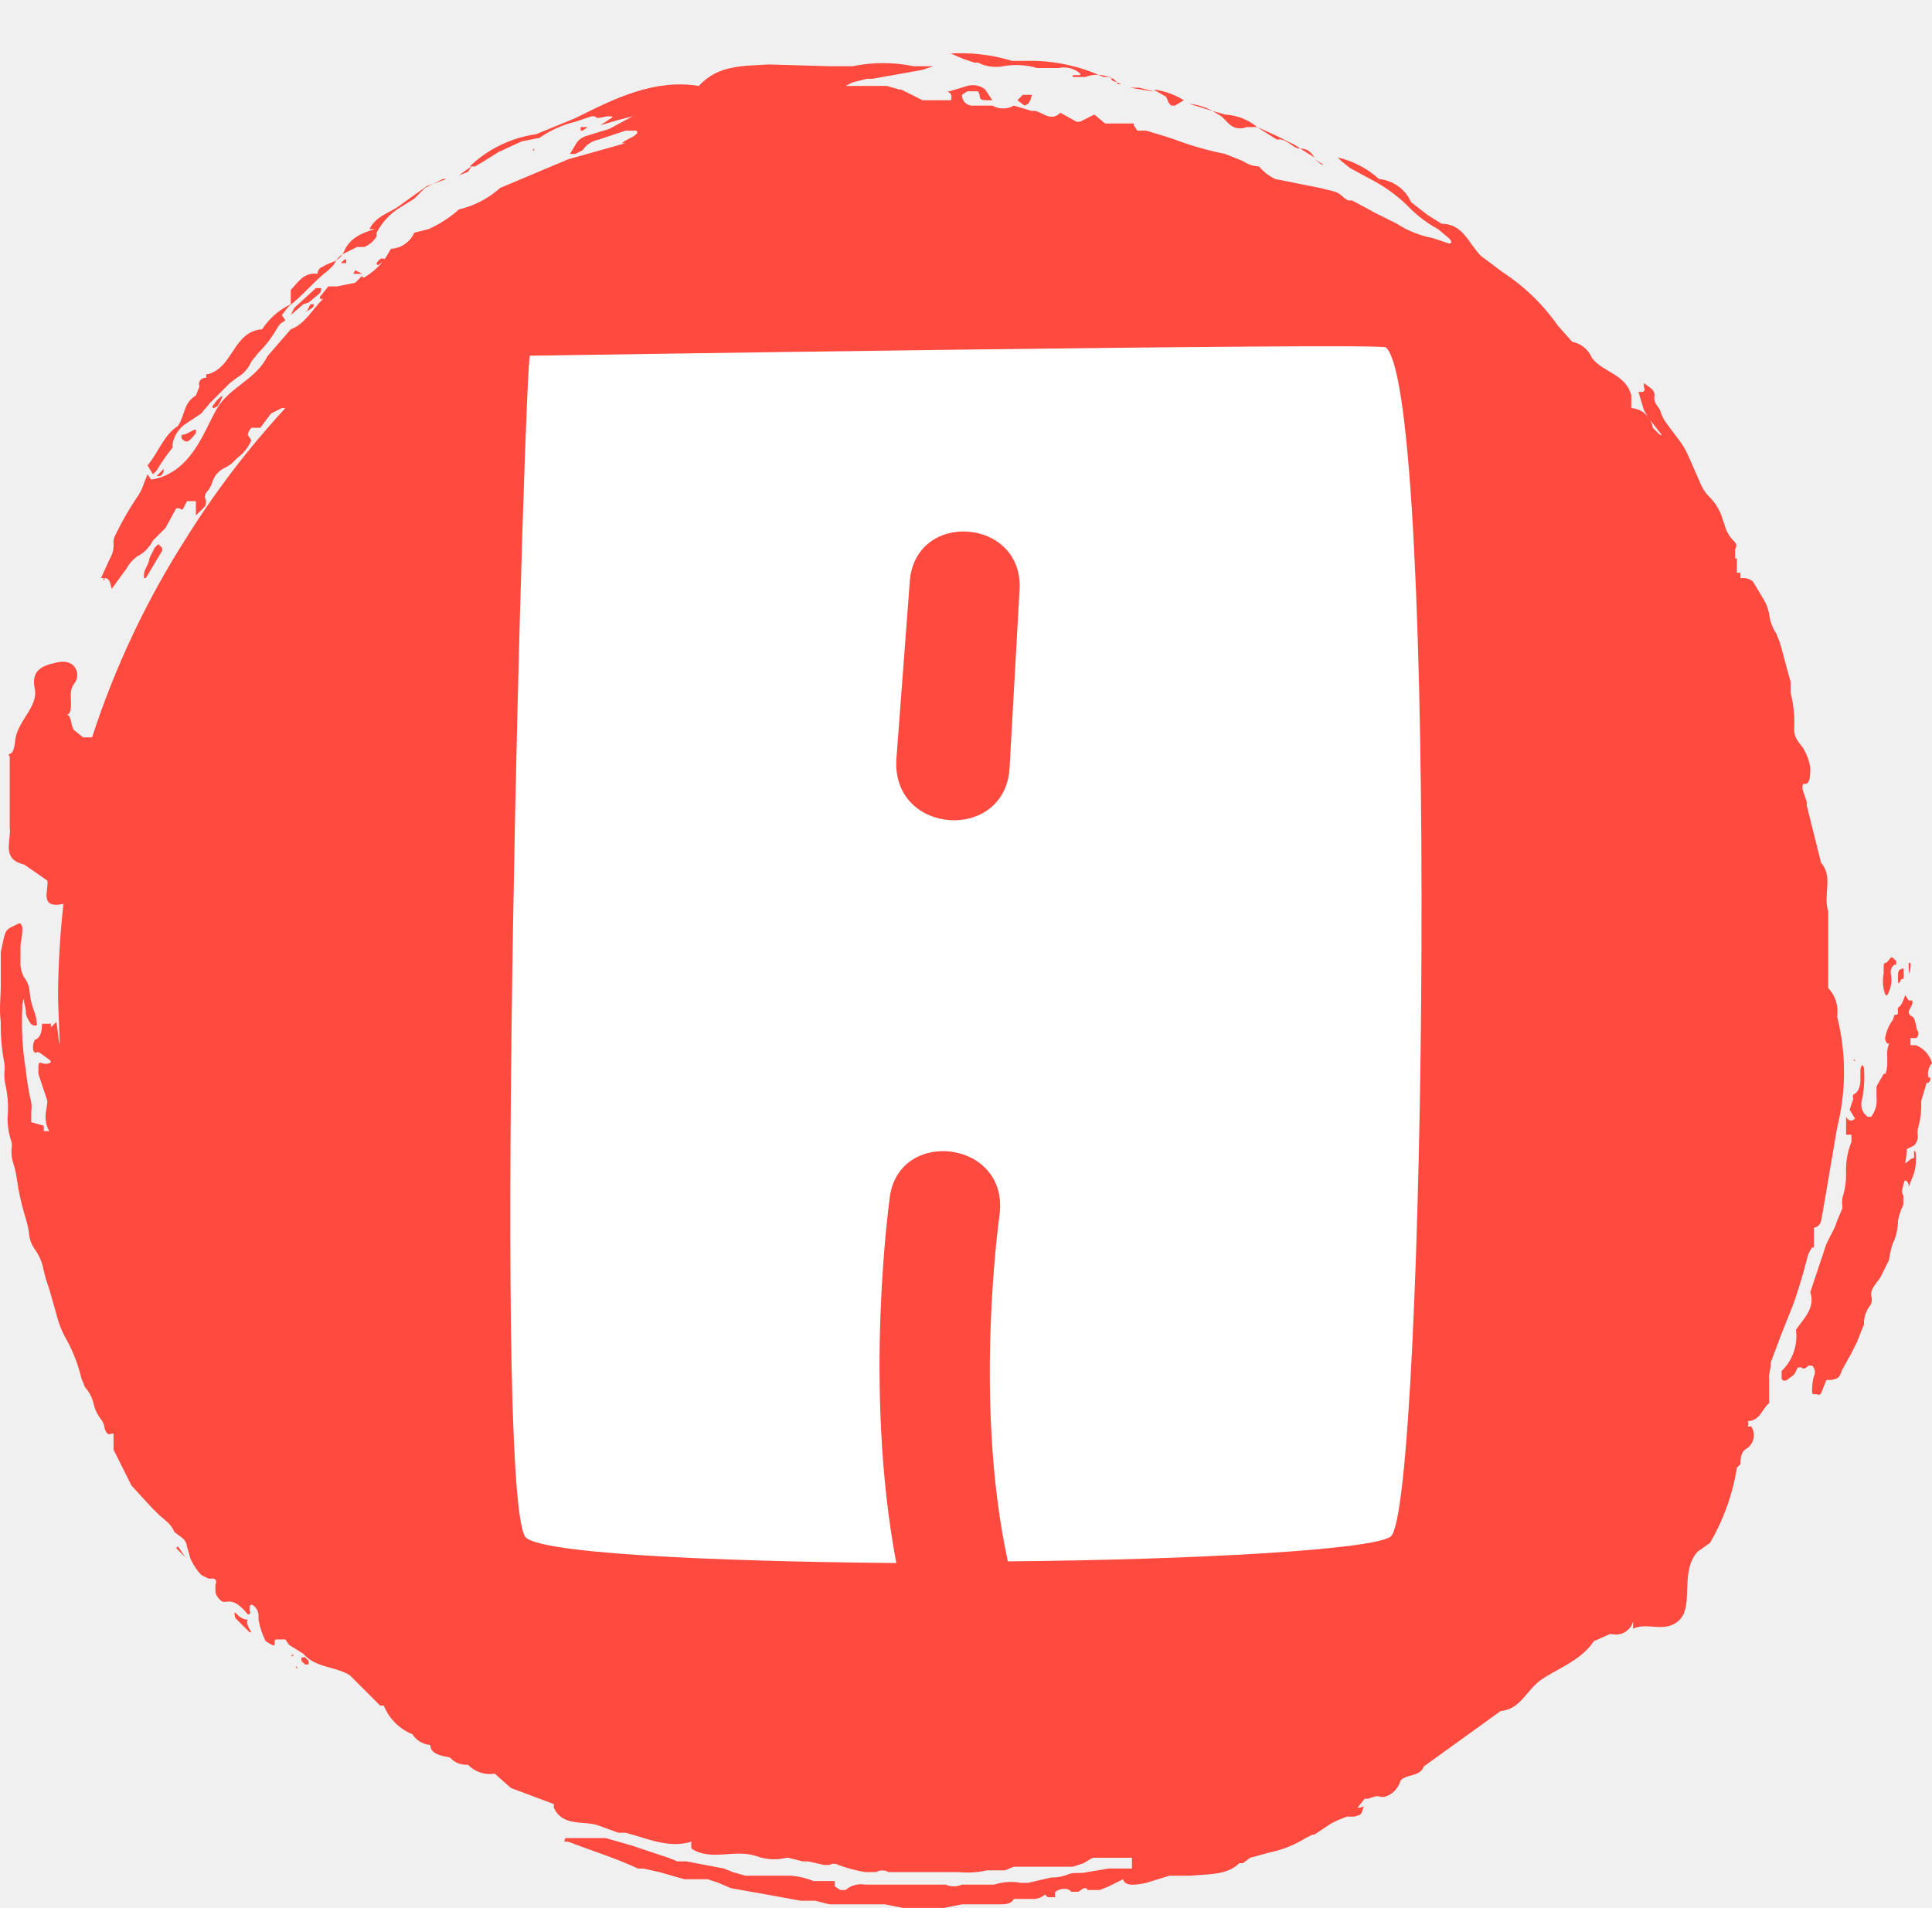
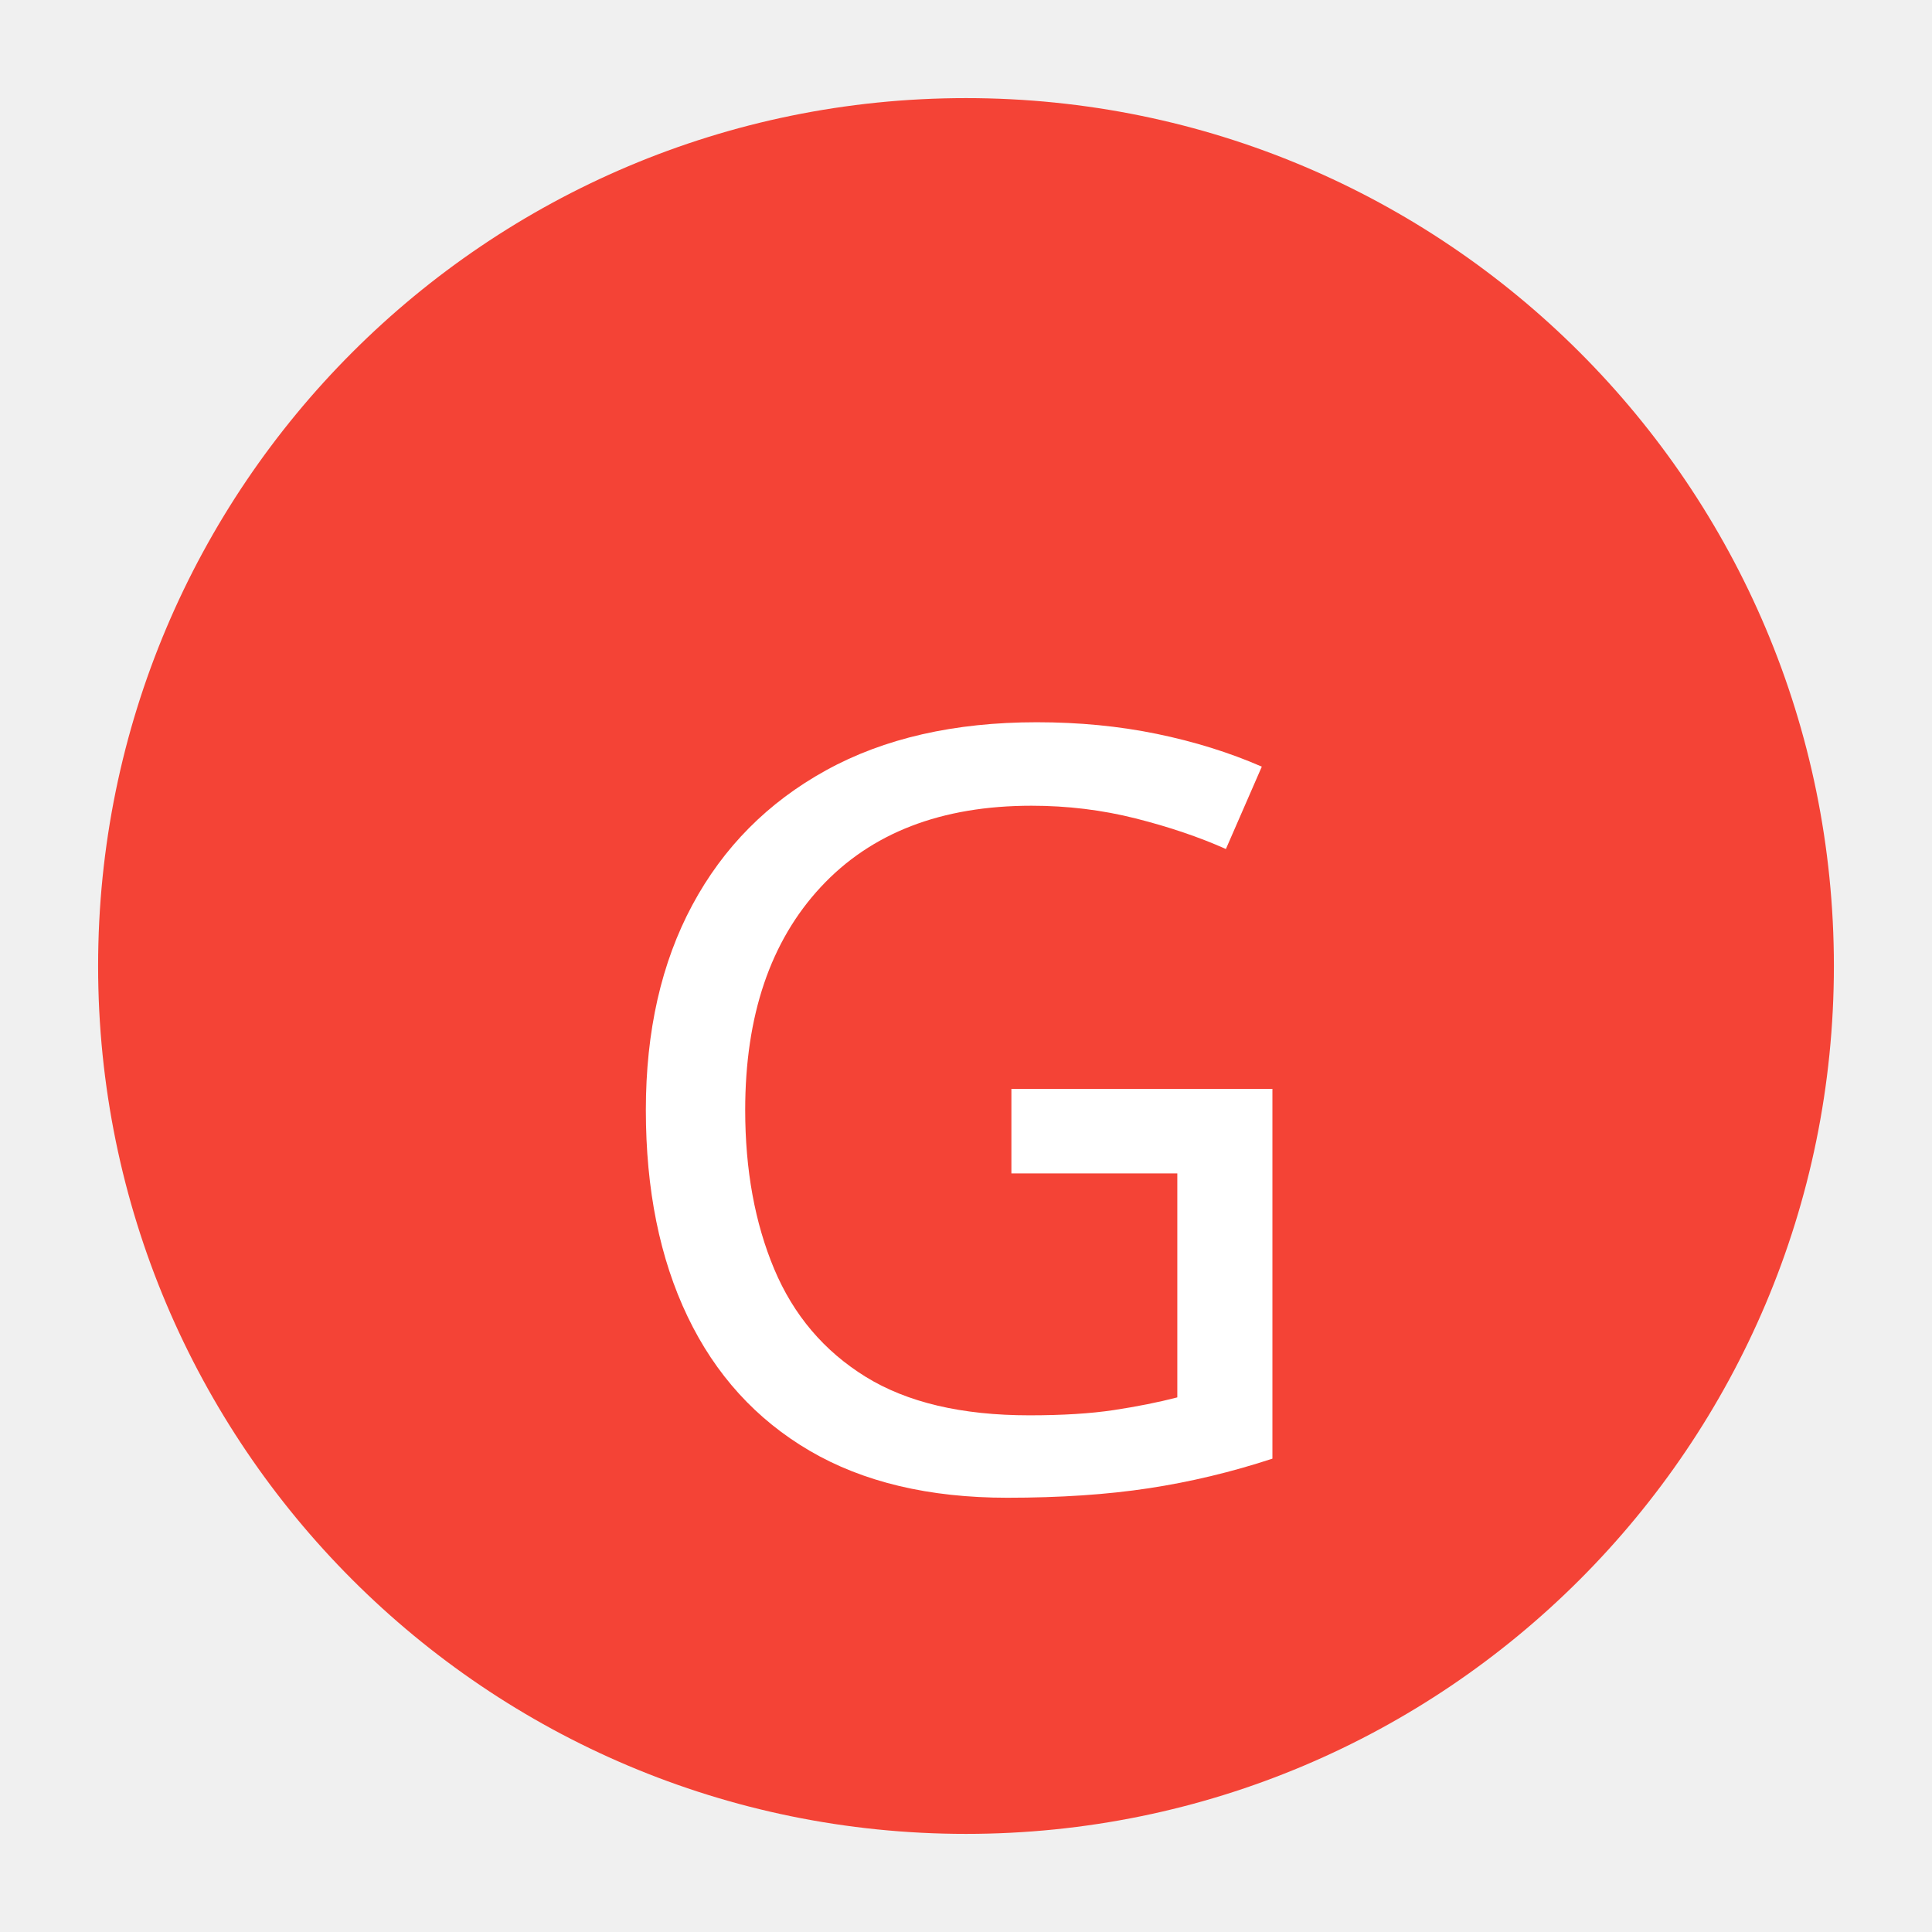
- <svg xmlns="http://www.w3.org/2000/svg" width="308.761" height="304.916" viewBox="0 0 106.008 104.687" class="css-1j8o68f" version="1.1" id="svg23">
-   <defs id="SvgjsDefs2684" />
-   <g id="SvgjsG2685" featurekey="rootContainer" transform="matrix(0.9820593,0,0,0.9820593,-0.05456052,0)" fill="#ff4a3f">
-     <g id="g17">
-       <path d="M19.8 15.3h.5l-.4-.2zm.5.1zm.8-.7c0 .1 0 .1.1.1l.4-.3c-.2-.1-.3-.1-.5.2zm.4-.2zm-4.1 2.3zm-.2.6l.3-.2c.1-.1.1-.2.1-.2h-.2l-.2.4c-.1-.1-.1 0 0 0zm2.2-2.9h-.1l-.2.2h.3zm-2.1 2.4l.6-.5c.1-.1.1-.2.1-.3h-.3l-1.2 1.1-.2.4.7-.6zm-1.1.8z" id="path3" />
-       <path d="M9.7 25v-.2a1.7 1.7 0 0 1 .7-1.1l.9-.6.5-.6.7-.7.4-.4.4-.3a1.9 1.9 0 0 0 .8-.9l.4-.5a5.9 5.9 0 0 0 1-1.3l.2-.3.3-.2-.2-.3.4-.5c.8-.6 1.4-1.4 2.2-2l.3-.3a1.4 1.4 0 0 1 .5-.6l.8-.4h.4a1.4 1.4 0 0 0 .7-.6V13a3.5 3.5 0 0 1 1.3-1.4l.8-.5.2-.2.4-.4 1-.5h.2l-1.1.4-1.4 1c-.6.5-1.4.6-1.8 1.4h.3c-.7.2-1.4.5-1.7 1.2s-.8.6-1.2.9a.4.4 0 0 0-.3.4c-.8-.1-1.1.5-1.5.9v.8a3.9 3.9 0 0 0-1.6 1.4c-1.6.1-1.6 2.1-3 2.5h-.1a.2.2 0 0 0 0 .2c-.3 0-.5.2-.4.5l-.2.5c-.7.4-.6 1.1-1 1.7-.8.5-1.1 1.5-1.7 2.2l.3.5.2-.2a11.6 11.6 0 0 1 .9-1.3zM53.9 3.3l.6.2h.2a2.2 2.2 0 0 0 1.4.2 4.1 4.1 0 0 1 1.9.1h1.2a1.4 1.4 0 0 1 1.2.3.1.1 0 0 1 0 .1H60a.1.1 0 0 0 0 .1h.7a1.8 1.8 0 0 1 1.3 0c.2 0 .1.1.2.2l.5.2h-.2c-.2-.4-.5-.4-.8-.4a9.7 9.7 0 0 0-4.3-.9h-.8A9.8 9.8 0 0 0 53 3h.2zm7.3 3.1zM50.3 4.7zm10.9 1.7h.2-.2zM19 14.7zm32.1-10zm17.6 2.2a.9.9 0 0 0 1 .2h.6a3.1 3.1 0 0 0-1.8-.7l-.7-.2.5.3zm-3.4-1.3c0 .1.1.2.2.3h.2l.5-.3a4.2 4.2 0 0 0-1.7-.6l.7.4zm7.4 2.7l.8.5c-.2-.3-.4-.5-.8-.5z" id="path5" />
-       <path d="M99 76.1l.6-1.6.6-1.5c.2-.5.6-1.8.8-2.6a1.7 1.7 0 0 1 .3-.7h.1v-1.1c.5-.1.4-.6.5-.9l.8-4.7a12.7 12.7 0 0 0 0-6.2 1.9 1.9 0 0 0-.5-1.6v-4.3c-.3-.9.3-1.9-.4-2.7L101 45a.4.4 0 0 0 0-.2l-.2-.6a.5.5 0 0 1 0-.4h.1c.3 0 .3-.5.3-.9a3 3 0 0 0-.4-1.1l-.3-.4a1.1 1.1 0 0 1-.2-.7 6.7 6.7 0 0 0-.2-2v-.6c-.2-.7-.4-1.5-.6-2.2l-.2-.5a2.5 2.5 0 0 1-.4-1.1 2.5 2.5 0 0 0-.3-.8l-.6-1a.8.8 0 0 0-.6-.2h-.1V32h-.2v-.8H97V31a.4.4 0 0 0 0-.1v-.2c.1-.2.1-.3-.1-.5a1.8 1.8 0 0 1-.4-.6l-.2-.6a2.9 2.9 0 0 0-.7-1.2 2.2 2.2 0 0 1-.5-.7l-.7-1.6a4.3 4.3 0 0 0-.6-1l-.6-.8a2.4 2.4 0 0 1-.4-.8l-.2-.3a.6.6 0 0 1-.1-.5.5.5 0 0 0-.2-.4l-.4-.3v.2c.1.2 0 .3-.1.3h-.2l.3 1 .3.5.7.9h-.1l-.2-.2-.2-.2a1.3 1.3 0 0 0-1.2-1.1v-.7c-.3-1.2-1.6-1.3-2.2-2.1a1.5 1.5 0 0 0-1.1-.9l-.8-.9a11.3 11.3 0 0 0-3.1-3l-.8-.6-.4-.3c-.7-.7-1-1.8-2.2-1.8l-.8-.5-.9-.7a2.2 2.2 0 0 0-1.8-1.3 5.1 5.1 0 0 0-2.3-1.2l.2.2.5.4 1.3.7a8.5 8.5 0 0 1 2.1 1.6 6.8 6.8 0 0 0 1.5 1.1l.6.5c.1.1.2.2.1.3H81l-.9-.3a5.6 5.6 0 0 1-2-.8l-1.2-.6-1.3-.7h-.2c-.3-.1-.4-.4-.8-.5l-.8-.2-2.5-.5a2.6 2.6 0 0 1-.9-.7 1.7 1.7 0 0 1-.9-.3l-1-.4a18.1 18.1 0 0 1-2.8-.8l-.6-.2-1-.3h-.5l-.2-.3v-.1h-1.6l-.6-.5-.4.2-.4.2h-.2l-.9-.5c-.6.6-1.1-.2-1.6-.1l-1-.3a1.2 1.2 0 0 1-1.2 0h-1.2a.6.6 0 0 1-.5-.6l.3-.2h.6a.7.7 0 0 1 .1.3c0 .2.2.2.5.2h.2l-.4-.6a1.1 1.1 0 0 0-1-.2l-1 .3H53c.3.2.2.3.2.5h-1.6l-.4-.2-.8-.4h-.1l-.7-.2h-2.3l.4-.2.8-.2h.3l1.7-.3 1.1-.2.6-.2h-1.1a8.4 8.4 0 0 0-3.4 0h-1.3L43 3.6c-1.4.1-2.8 0-3.9 1.2-2.5-.4-4.7.7-6.9 1.8l-2.2.9a6.7 6.7 0 0 0-3.7 1.8h.3l.5-.3.8-.5 1.3-.6 1-.2a6 6 0 0 1 2-.9l.9-.3h.2c.1.2.5 0 .7 0h.2c.1 0 .1.1 0 .1l-.6.4 1-.3.8-.2-1.3.7-1.3.4a1 1 0 0 0-.6.5l-.3.5h.3l.4-.2a1.4 1.4 0 0 1 .9-.6l1.5-.5h.5a.1.1 0 0 1 .1.2c-.2.2-.6.3-.8.5h.2l-3.2.9-3.8 1.6a5.2 5.2 0 0 1-2.3 1.2 6.6 6.6 0 0 1-1.7 1.1l-.8.2a1.5 1.5 0 0 1-1.3.9l-.3.5a3.7 3.7 0 0 1-1.2 1.1h-.1v-.1l-.2.2-.2.2-1 .2h-.5l-.4.5c-.1.1-.1.2 0 .2h.1c-.6.6-1 1.4-1.8 1.7L15 19.9c-.6 1.2-1.8 1.6-2.6 2.6s-1.4 3.9-3.9 4.3l-.2-.3-.2.5a2.7 2.7 0 0 1-.4.8 16.9 16.9 0 0 0-1.2 2.1.8.8 0 0 0-.1.5 1.4 1.4 0 0 1-.2.8l-.5 1.1h.2c.3 0 .3.3.4.6l.8-1.1a2.2 2.2 0 0 1 .6-.7 2 2 0 0 0 .9-.9l.3-.3.4-.4.6-1.1h.2c.1.1.1.1.2 0l.2-.4h.5v.8l.5-.5a.5.5 0 0 0 0-.5.4.4 0 0 1 .1-.3 1.5 1.5 0 0 0 .3-.5 1.3 1.3 0 0 1 .8-.9l.3-.2.3-.3a2.4 2.4 0 0 0 .8-1l-.2-.3c0-.1.1-.3.2-.4h.5l.6-.8.6-.3h.2a48.8 48.8 0 0 0-5.5 7.2h-.1.1a48.4 48.4 0 0 0-5.3 11.2h-.5l-.5-.4c-.2-.2-.1-.7-.4-.9h.1c.3-.5-.1-1.2.3-1.7s.1-1.4-.9-1.2-1.5.5-1.3 1.5-1 1.8-1.1 2.9-.5.5-.3.9v3.9c.1.8-.5 1.8.8 2.1l1.3.9c.1.5-.5 1.6.9 1.3a49.2 49.2 0 0 0-.3 5c0 1.1.1 2.2.1 3.3v-.4c-.1-.4-.1-.8-.2-1.3l-.3.3v-.2h-.5c0 .5-.1.8-.4.9a.9.9 0 0 0-.1.5c0 .1.1.3.2.2s.4.2.7.4-.2.3-.4.2-.2.1-.2.3v.3l.5 1.5c0 .3-.1.6-.1.9a1.7 1.7 0 0 0 .2.8h-.3v-.3l-.7-.2v-.6a1.5 1.5 0 0 0 0-.5 14.6 14.6 0 0 1-.3-1.8 16.6 16.6 0 0 1-.2-3.5.9.9 0 0 1 .1-.5v.2a2.9 2.9 0 0 1 .1.5.8.8 0 0 0 .1.4c.1.2.2.4.4.4s.1-.1.1-.2a2.1 2.1 0 0 0-.1-.5 4.2 4.2 0 0 1-.3-1.3 1.5 1.5 0 0 0-.3-.7 1.6 1.6 0 0 1-.2-.9v-.8c0-.3.1-.6.1-.9a.5.5 0 0 0-.1-.4h-.1c-.8.4-.7.2-1 1.6V55c0 .7-.1 1.4 0 2.1a10.8 10.8 0 0 0 .2 2.3 1.8 1.8 0 0 1 0 .5 3.1 3.1 0 0 0 .1.9 5.9 5.9 0 0 1 .1 1.3 3.9 3.9 0 0 0 .2 1.7 1.2 1.2 0 0 1 0 .4 2.1 2.1 0 0 0 .1.8 4.9 4.9 0 0 1 .2.9 14 14 0 0 0 .5 2.2 5 5 0 0 1 .2 1 1.7 1.7 0 0 0 .3.7 2.9 2.9 0 0 1 .5 1.2 8.5 8.5 0 0 0 .3 1l.4 1.4a5.4 5.4 0 0 0 .6 1.5 8.5 8.5 0 0 1 .8 2.1l.2.5a2.1 2.1 0 0 1 .5 1 2.1 2.1 0 0 0 .4.8 1 1 0 0 1 .2.5c.1.3.2.4.4.3h.1v.9l.5 1 .5 1 1.1 1.2.4.4c.3.3.7.5.9 1l.4.3a.7.7 0 0 1 .3.5l.2.7a3.3 3.3 0 0 0 .6.9l.4.2h.3a.2.2 0 0 1 .1.3 2.5 2.5 0 0 0 0 .5.9.9 0 0 0 .4.5h.2c.4-.1.8.2 1.2.7h.1c0-.1.1-.1 0-.2v-.2c0-.1.1-.2.2-.1a.7.7 0 0 1 .3.6v.2a4.3 4.3 0 0 0 .4 1.2c.5.3.5.3.5.1s0-.2.2-.2h.4l.2.3.8.5c.7.8 1.8.7 2.6 1.2l1.7 1.7h.2a2.9 2.9 0 0 0 1.6 1.6 1.3 1.3 0 0 0 1 .6c0 .5.6.6 1.1.7a1.2 1.2 0 0 0 .8.4h.2a1.7 1.7 0 0 0 1.5.5l.9.8 2.4.9v.2c.5 1.1 1.7.7 2.5 1l1.1.4h.4c1.2.3 2.4.9 3.7.5a.7.7 0 0 0 0 .4c1.1.7 2.4 0 3.6.4a2.9 2.9 0 0 0 1.7.1h.1l.8.2h.3l.9.2h.3a.5.5 0 0 1 .5 0 7.9 7.9 0 0 0 1.5.4h.6a.7.7 0 0 1 .7 0h3.9a5 5 0 0 0 1.6-.1h1l.5-.2H60l.6-.2.5-.3h2.2v.6H62l-1.2.2c-.4.1-.7 0-1 .1a2.4 2.4 0 0 1-1 .2l-1.3.3h-.4a3.1 3.1 0 0 0-1.5.1h-1.8a1.1 1.1 0 0 1-.9 0h-4.5a1.3 1.3 0 0 0-1.1.3H47l-.3-.2v-.3h-1.2a4.1 4.1 0 0 0-1.3-.3h-2.5l-.7-.2-.5-.2-2.1-.4h-.5l-.5-.2-2.1-.7-1.4-.4h-2.2c-.1 0-.1.1-.1.2h.2c1.3.5 2.6.9 3.9 1.5h.3l.9.2 1.4.4h1.3l.6.2.7.3 1.7.3 1.1.2 1.1.2h.8l.8.2h3.1l1 .2h2.3l1-.2H56c.4 0 .6-.1.7-.3h1a1 1 0 0 0 .8-.3c-.1.1 0 .1.1.2h.4v-.2c0-.1 0-.1.2-.2s.6-.1.7.1h.4l.3-.2c.2 0 .2 0 .2.1h.7l.5-.2.8-.4c.1.3.4.4 1.3.2l1.3-.4h1.2c.9-.1 2 0 2.7-.7h.2l.4-.3 1.1-.3a6.1 6.1 0 0 0 2-.8l.4-.2h.1l.9-.6.4-.2.5-.2h.4c.4-.1.4-.1.5-.4s0-.1-.2-.1h-.1l.4-.5h.2c.3-.1.5-.2.7-.1h.2a1.3 1.3 0 0 0 .9-.9c.3-.4 1.1-.2 1.3-.8l4.3-3.1c1.1-.1 1.4-1.1 2.2-1.7s2.3-1.1 3-2.2l.9-.4h.1a1 1 0 0 0 1.2-.7v.4c.8-.4 1.8.3 2.6-.5s0-2.7 1-3.8l.7-.5a12.1 12.1 0 0 0 1.5-4.2l.2-.2c0-.3 0-.7.4-.9a.9.9 0 0 0 .2-1.2h-.2a.3.3 0 0 0 0-.3c.7 0 .8-.7 1.2-1V77a.5.5 0 0 1 0-.2 3.8 3.8 0 0 0 .1-.7zM5.9 32.2z" id="path7" />
-       <path d="M26.4 9.3l-.3.2-.4.3.5-.2zm6.1-2h.1l.3-.2h-.4zm-2.6 1l-.1.1h.1v-.1zm-1.5 1.4zm1.3-.2zm-6.3 3.1zM9.2 26.2l-.4.4H9a.4.4 0 0 0 .2-.4zm3-3.5a2.1 2.1 0 0 0 .3-.6 1.5 1.5 0 0 0-.5.5c-.1.1-.1.2 0 .2zM11 24.2V24c-.2 0-.5.3-.8.3v.2c.3.3.4.2.8-.3zm3 66.2zM73.9 9.2h.1l-.5-.3zm-2.5-1.4c.5-.1.8.4 1.2.5h.1l-.3-.2-1-.5-1.1-.5.3.2zM52.8 3.1zm11.7 2h-.1l-1.2-.2h.5zm2 .7l1.3.4a3.3 3.3 0 0 0-1.3-.4zm-9 0a1 1 0 0 0 .2-.5h-.5l-.3.3.4.3zm9 1.6zM49.9 4.2zm2.9.7zM48.5 4zm13.8 2.1a.5.5 0 0 0 0 .1zm44.8 52.3h-.3V58h.3c.1 0 .2-.3.1-.4s-.1-.7-.3-.8a.3.3 0 0 1-.2-.3l.2-.4a.4.4 0 0 0 0-.2h-.2l-.2-.3c-.1.3-.2.6-.4.7a.5.5 0 0 0 0 .2c0 .1 0 .2-.1.2h-.1a1.1 1.1 0 0 1-.1.3 2.3 2.3 0 0 0-.4.9.4.4 0 0 0 .1.4h.1a1.7 1.7 0 0 0-.1.8v.4a1.8 1.8 0 0 1-.1.5h-.1l-.4.7v.6a1.5 1.5 0 0 1-.3 1.1h-.2l-.2-.2a.9.9 0 0 1-.1-.8 6.5 6.5 0 0 0 .1-1.7c0-.1-.1-.2-.1-.2a.5.5 0 0 0-.1.3v.6c0 .2-.1.6-.3.7s-.1.2-.1.3l-.2.6.3.5c-.2.2-.4.1-.5-.1v1h.3v.4a4.2 4.2 0 0 0-.3 1.4 3.3 3.3 0 0 0 0 .4 4 4 0 0 1-.2 1.3 2 2 0 0 0 0 .6l-.3.7a3.2 3.2 0 0 1-.3.7l-.3.6-.9 2.7c.3.9-.4 1.5-.8 2.1a2.7 2.7 0 0 1-.8 2.3v.4c0 .1.1.2.3.1l.4-.3.2-.4h.2c.1.1.2.1.4-.1h.2a.5.5 0 0 1 .1.6 2.9 2.9 0 0 0-.1.8c0 .1 0 .2.1.2h.2c.1.1.2 0 .3-.3l.2-.5h.3c.4-.1.4-.1.6-.6l.5-.9.3-.6.4-1a1.6 1.6 0 0 1 .3-1 .6.6 0 0 0 .1-.6c0-.2 0-.3.2-.6l.3-.4.5-1a4.7 4.7 0 0 1 .2-.9 3 3 0 0 0 .3-1.3 3.8 3.8 0 0 1 .3-.9v-.5c-.1-.2-.1-.2 0-.6s.1-.2.2-.2a.4.4 0 0 1 .1.3l.2-.5a2.3 2.3 0 0 0 .2-.9v-.3c0-.1 0-.3-.1-.3v.4c-.2 0-.3.2-.5.3a6.4 6.4 0 0 0 .1-.8l.4-.2a.7.7 0 0 0 .2-.6 1.4 1.4 0 0 1 0-.3 4.8 4.8 0 0 0 .2-1.4v-.2l.3-1h.1a.3.3 0 0 0 .1-.3h-.1a.9.9 0 0 1 .2-.8 1.5 1.5 0 0 0-.9-1zm-1.2 7.8zm-.2-9.9zm0 0zM9.1 30.8a.3.3 0 0 0 0-.2l-.2-.2-.2.2-.3.6c0 .3-.3.6-.3.9v.2h.1zm96.3 24.8h.1a1.7 1.7 0 0 0 .2-1.2.5.5 0 0 1 .2-.5h.1v-.2l-.2-.2h-.1c-.1.1-.2.3-.3.3s-.1.1-.1.3v.3a2.2 2.2 0 0 0 .1 1.2zM13.2 90.1c-.1 0 0 .2 0 .3l.8.8h.1c-.2-.3-.3-.6-.2-.7a.9.9 0 0 1-.5-.2zm.8.3zm92.3-35.7h.1a2 2 0 0 0 0-.6c-.3.1-.3.1-.3.6s.1.1.2 0z" id="path9" />
-       <path d="M106.7 62a.6.6 0 0 0 .1-.5c0-.1-.1-.2-.1-.1h-.2v.2c0 .4.1.5.2.4zm.1-8.2h-.1v.6a1 1 0 0 0 .1-.6zM17.1 92.6h-.2v.2l.2.2h.2v-.2zm86.6-33.3c0-.1 0-.1-.1-.1zM9.9 86.5l.5.5-.4-.6z" id="path11" />
-       <circle cx="10.5" cy="87.1" transform="rotate(-24.8 10.4 87.159)" id="circle13" />
-       <path d="M9.7 30.1h-.1v.2-.2h.1zm83.2-6.6l-.2-.3h-.1zm-14.7 77.1zM5.9 32.2zm-.1.2a.3.3 0 0 0 .1-.2v.2zm1.9-4.9zM61.5 2.4zm42.8 58.2v.1-.1zM16.4 92.5h-.1c.1.1.2 0 .1-.1zm.2.7h.1l-.1-.1v.1zm73.9-71.3zm15.2 34.4zM14.6 91.7zm92.1-37zm-.8 11.4zM34.6 0z" id="path15" />
-     </g>
-   </g>
-   <g id="SvgjsG2686" featurekey="nameFeature-0" transform="matrix(2.284354,0,0,2.284354,27.98006,-5.60952)" fill="#ffffff">
-     <path d="M9.6 16.48 l-0.32 4.24 c-0.08 1.8 2.6 1.96 2.72 0.2 l0.24 -4.28 c0.12 -1.76 -2.56 -1.96 -2.64 -0.16 z M0.48 11 l0 0 c0.04 0 20.48 -0.32 20.56 -0.2 c1.28 1.12 0.96 27.8 0.12 28.56 c-0.4 0.32 -4.64 0.56 -9.2 0.6 c-0.84 -3.84 -0.2 -8.32 -0.2 -8.32 c0.24 -1.8 -2.44 -2.12 -2.64 -0.4 c0 0.04 -0.64 4.52 0.16 8.76 c-4.56 -0.04 -8.68 -0.24 -8.92 -0.64 c-0.8 -1.44 0 -28.28 0.12 -28.36 z" id="path20" />
-   </g>
+ <svg xmlns="http://www.w3.org/2000/svg" width="512" height="512" viewBox="0 0 512 512">
+   <circle cx="256" cy="256" r="230" fill="#f44336" />
+   <text x="50%" y="58%" dominant-baseline="middle" text-anchor="middle" font-size="280" font-family="Arial Black, sans-serif" fill="#ffffff">G</text>
</svg>
